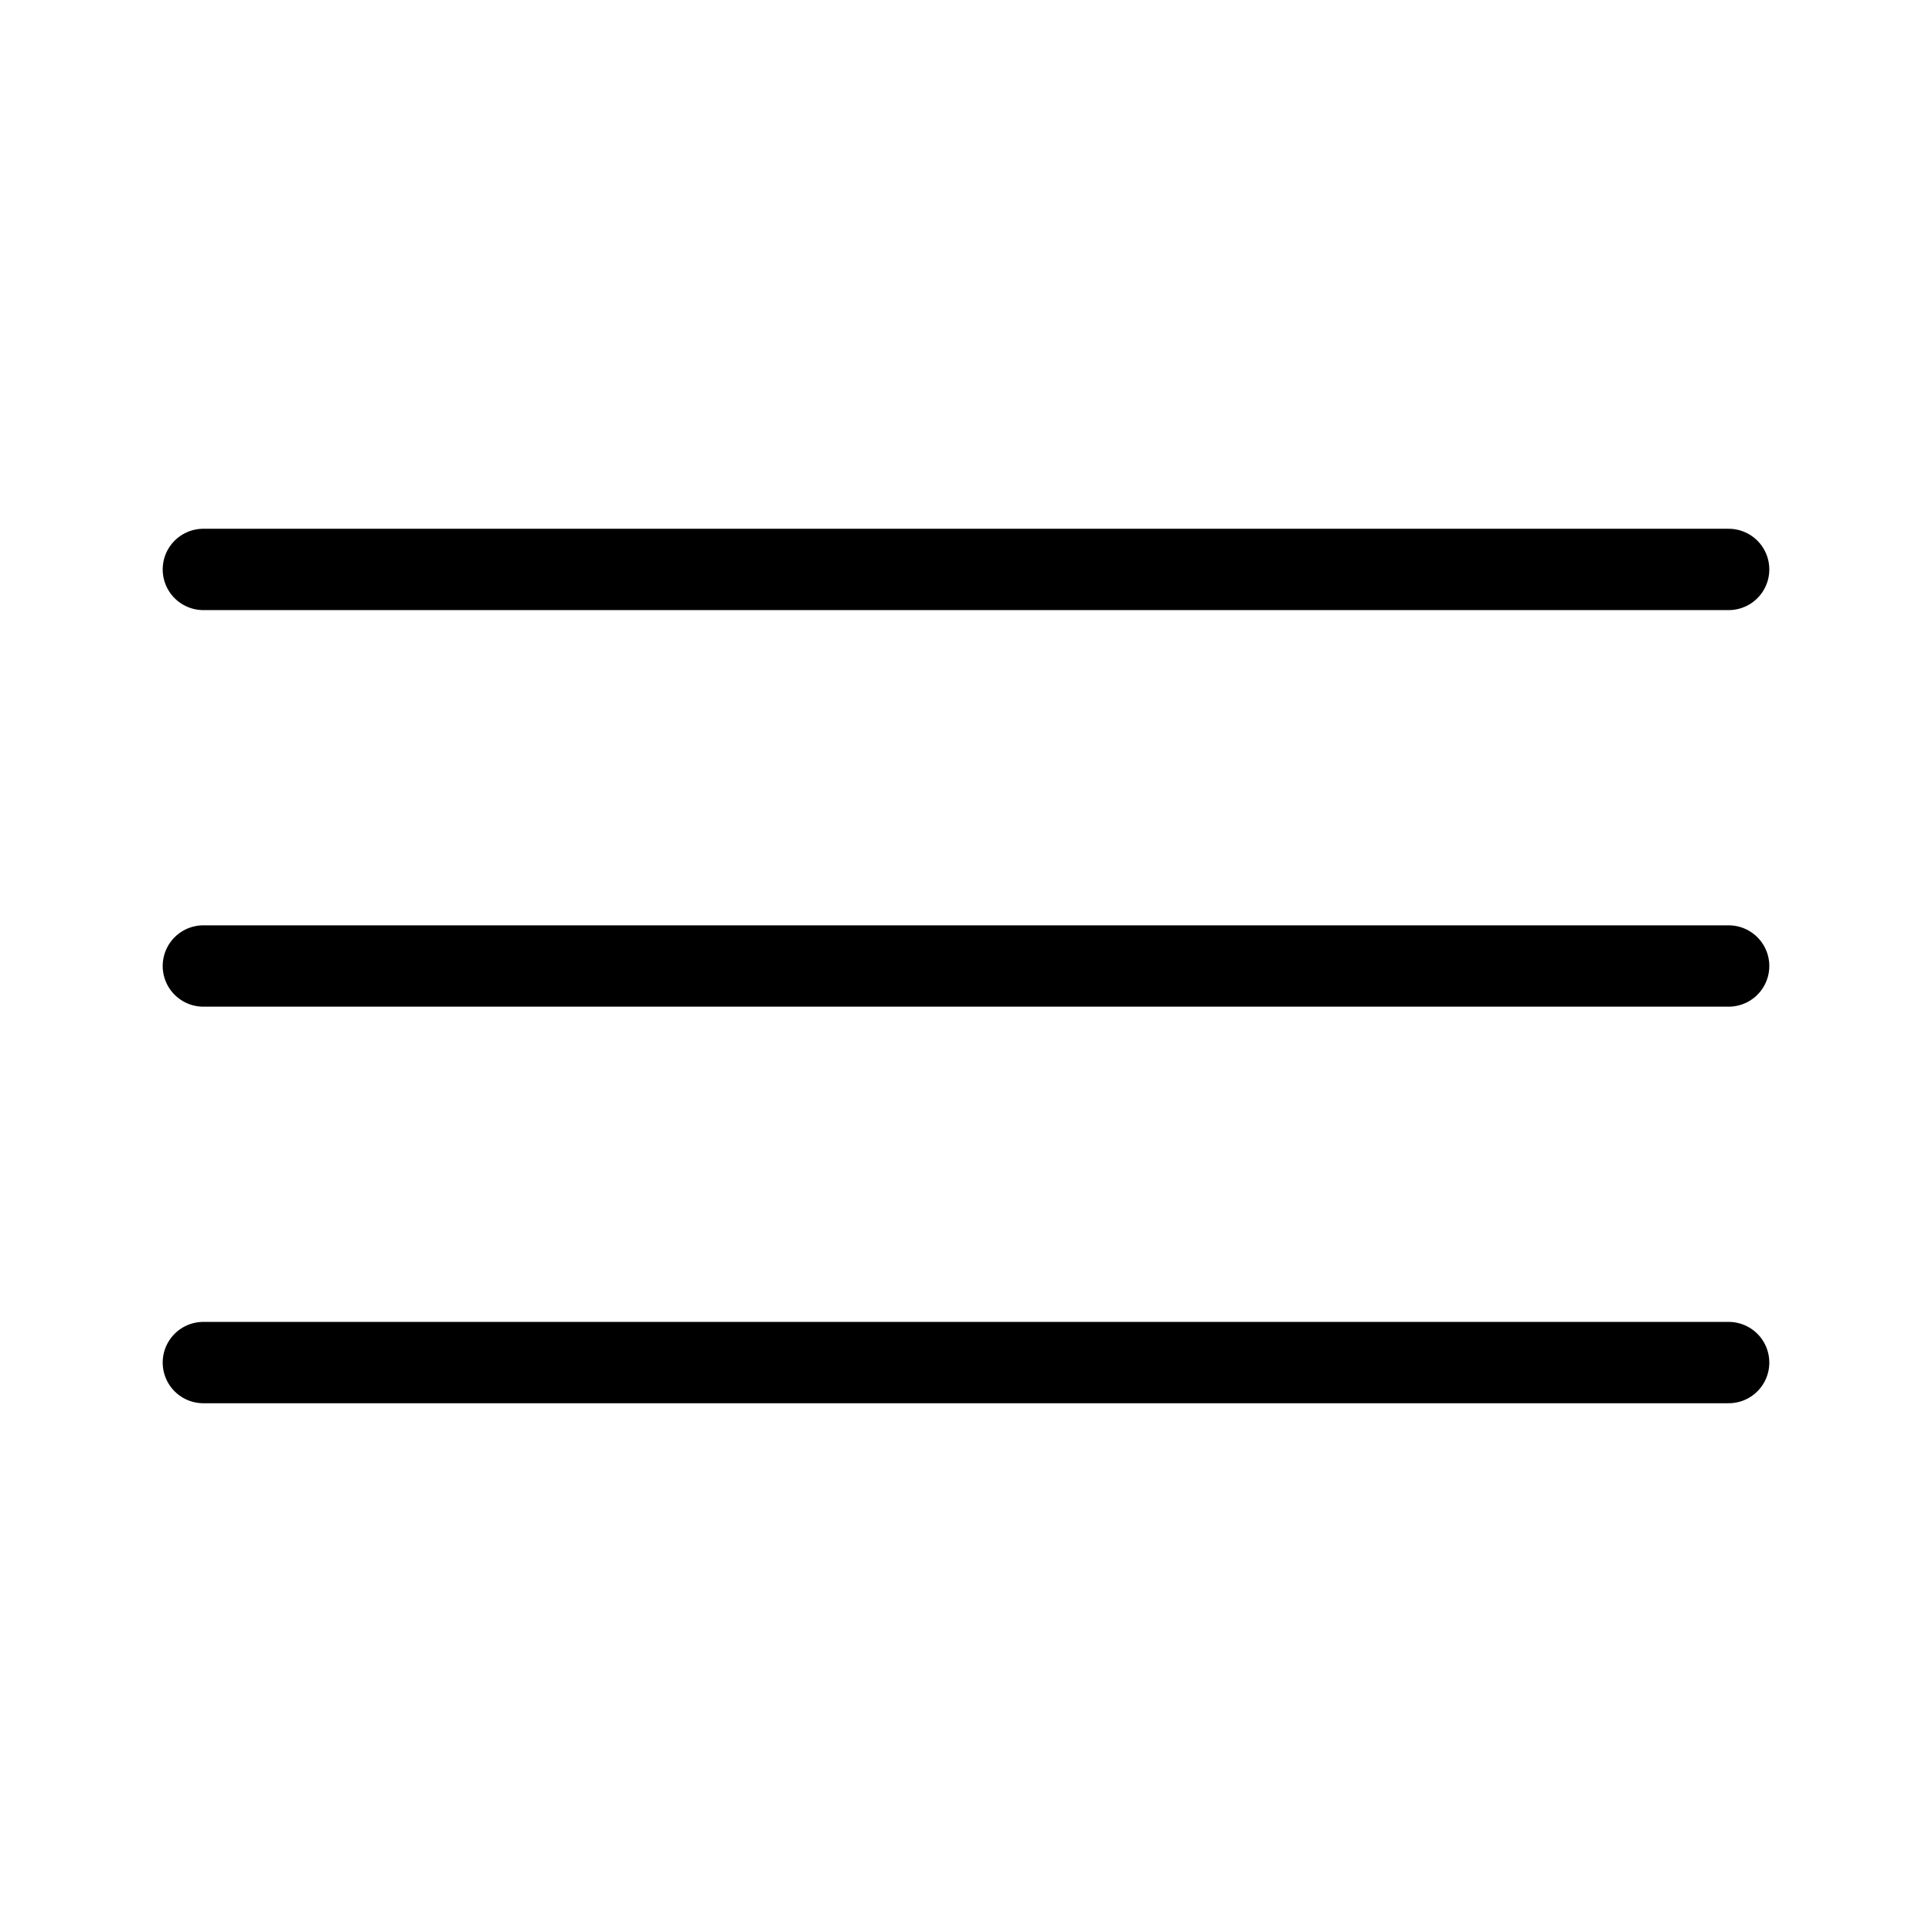
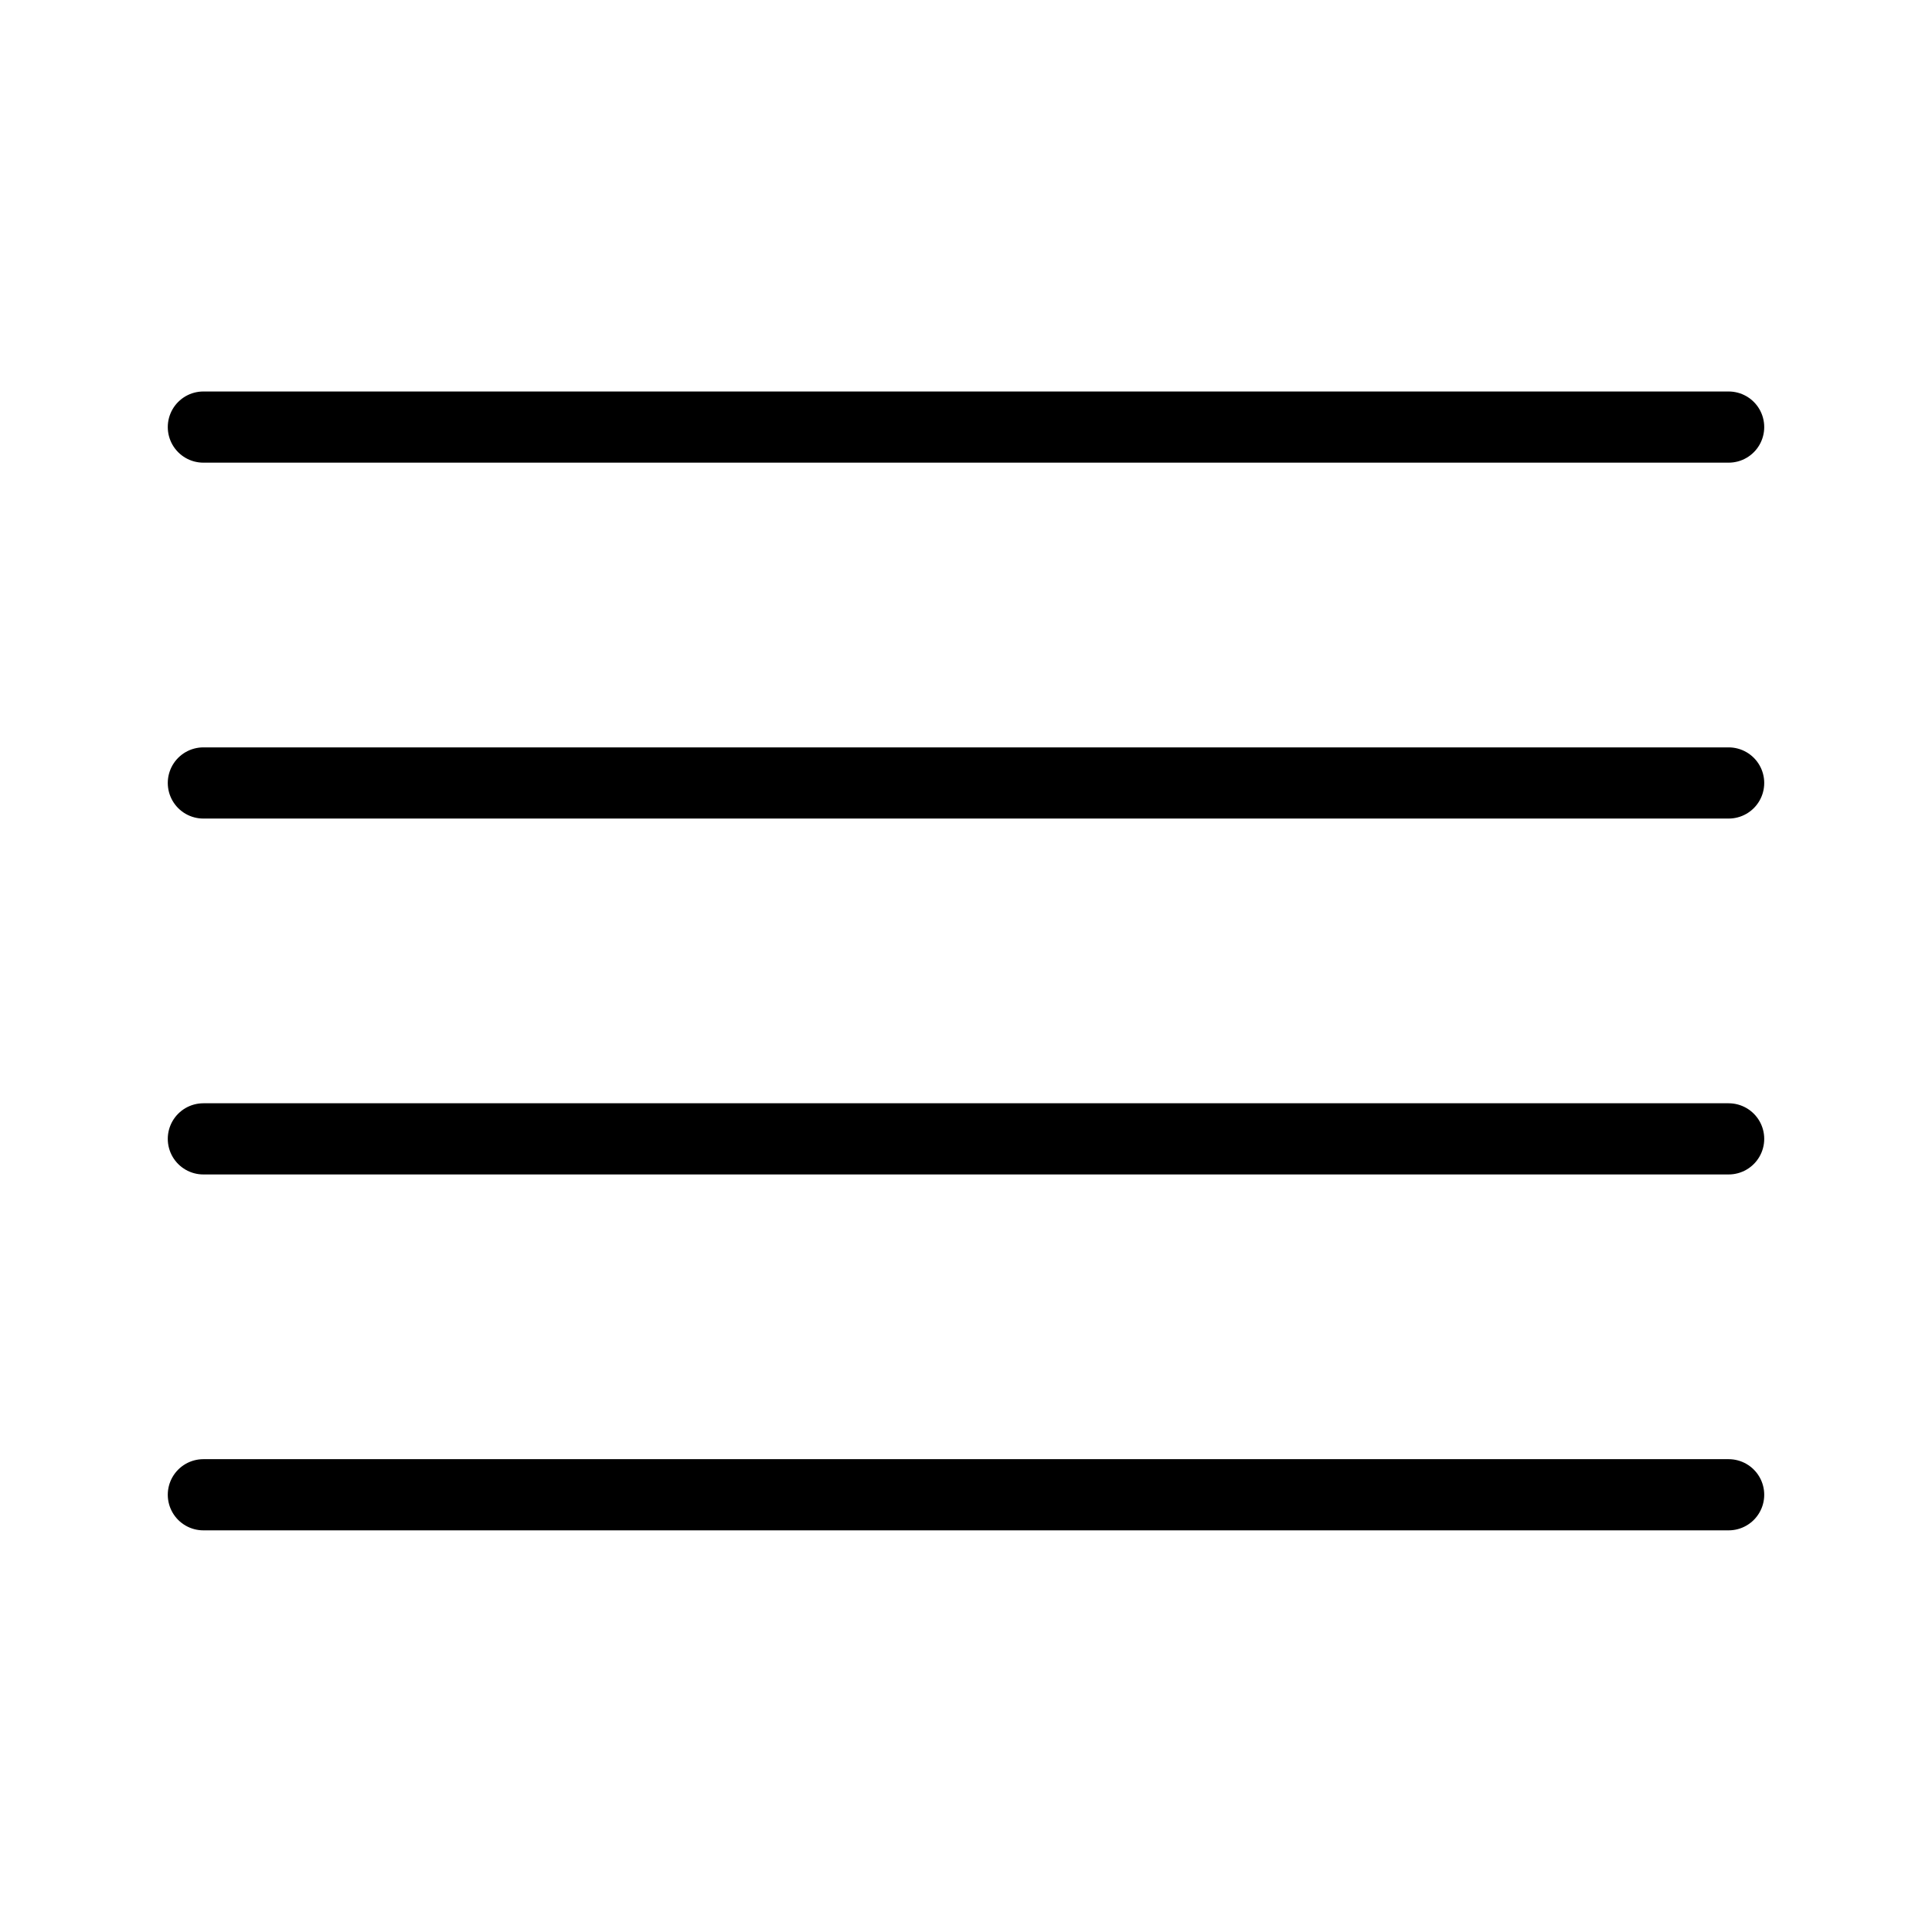
<svg xmlns="http://www.w3.org/2000/svg" viewBox="0 0 95 95" fill="none">
-   <line x1="10" y1="28" x2="85" y2="28" stroke="currentColor" stroke-width="4" stroke-linecap="round" />
-   <line x1="10" y1="47.5" x2="85" y2="47.5" stroke="currentColor" stroke-width="4" stroke-linecap="round" />
-   <line x1="10" y1="67" x2="85" y2="67" stroke="currentColor" stroke-width="4" stroke-linecap="round" />
+   <line x1="10" y1="21" x2="85" y2="21" stroke="currentColor" stroke-width="3.5" stroke-linecap="round" />
+   <line x1="10" y1="38.5" x2="85" y2="38.5" stroke="currentColor" stroke-width="3.5" stroke-linecap="round" />
+   <line x1="10" y1="56" x2="85" y2="56" stroke="currentColor" stroke-width="3.5" stroke-linecap="round" />
+   <line x1="10" y1="73.5" x2="85" y2="73.5" stroke="currentColor" stroke-width="3.5" stroke-linecap="round" />
</svg>
